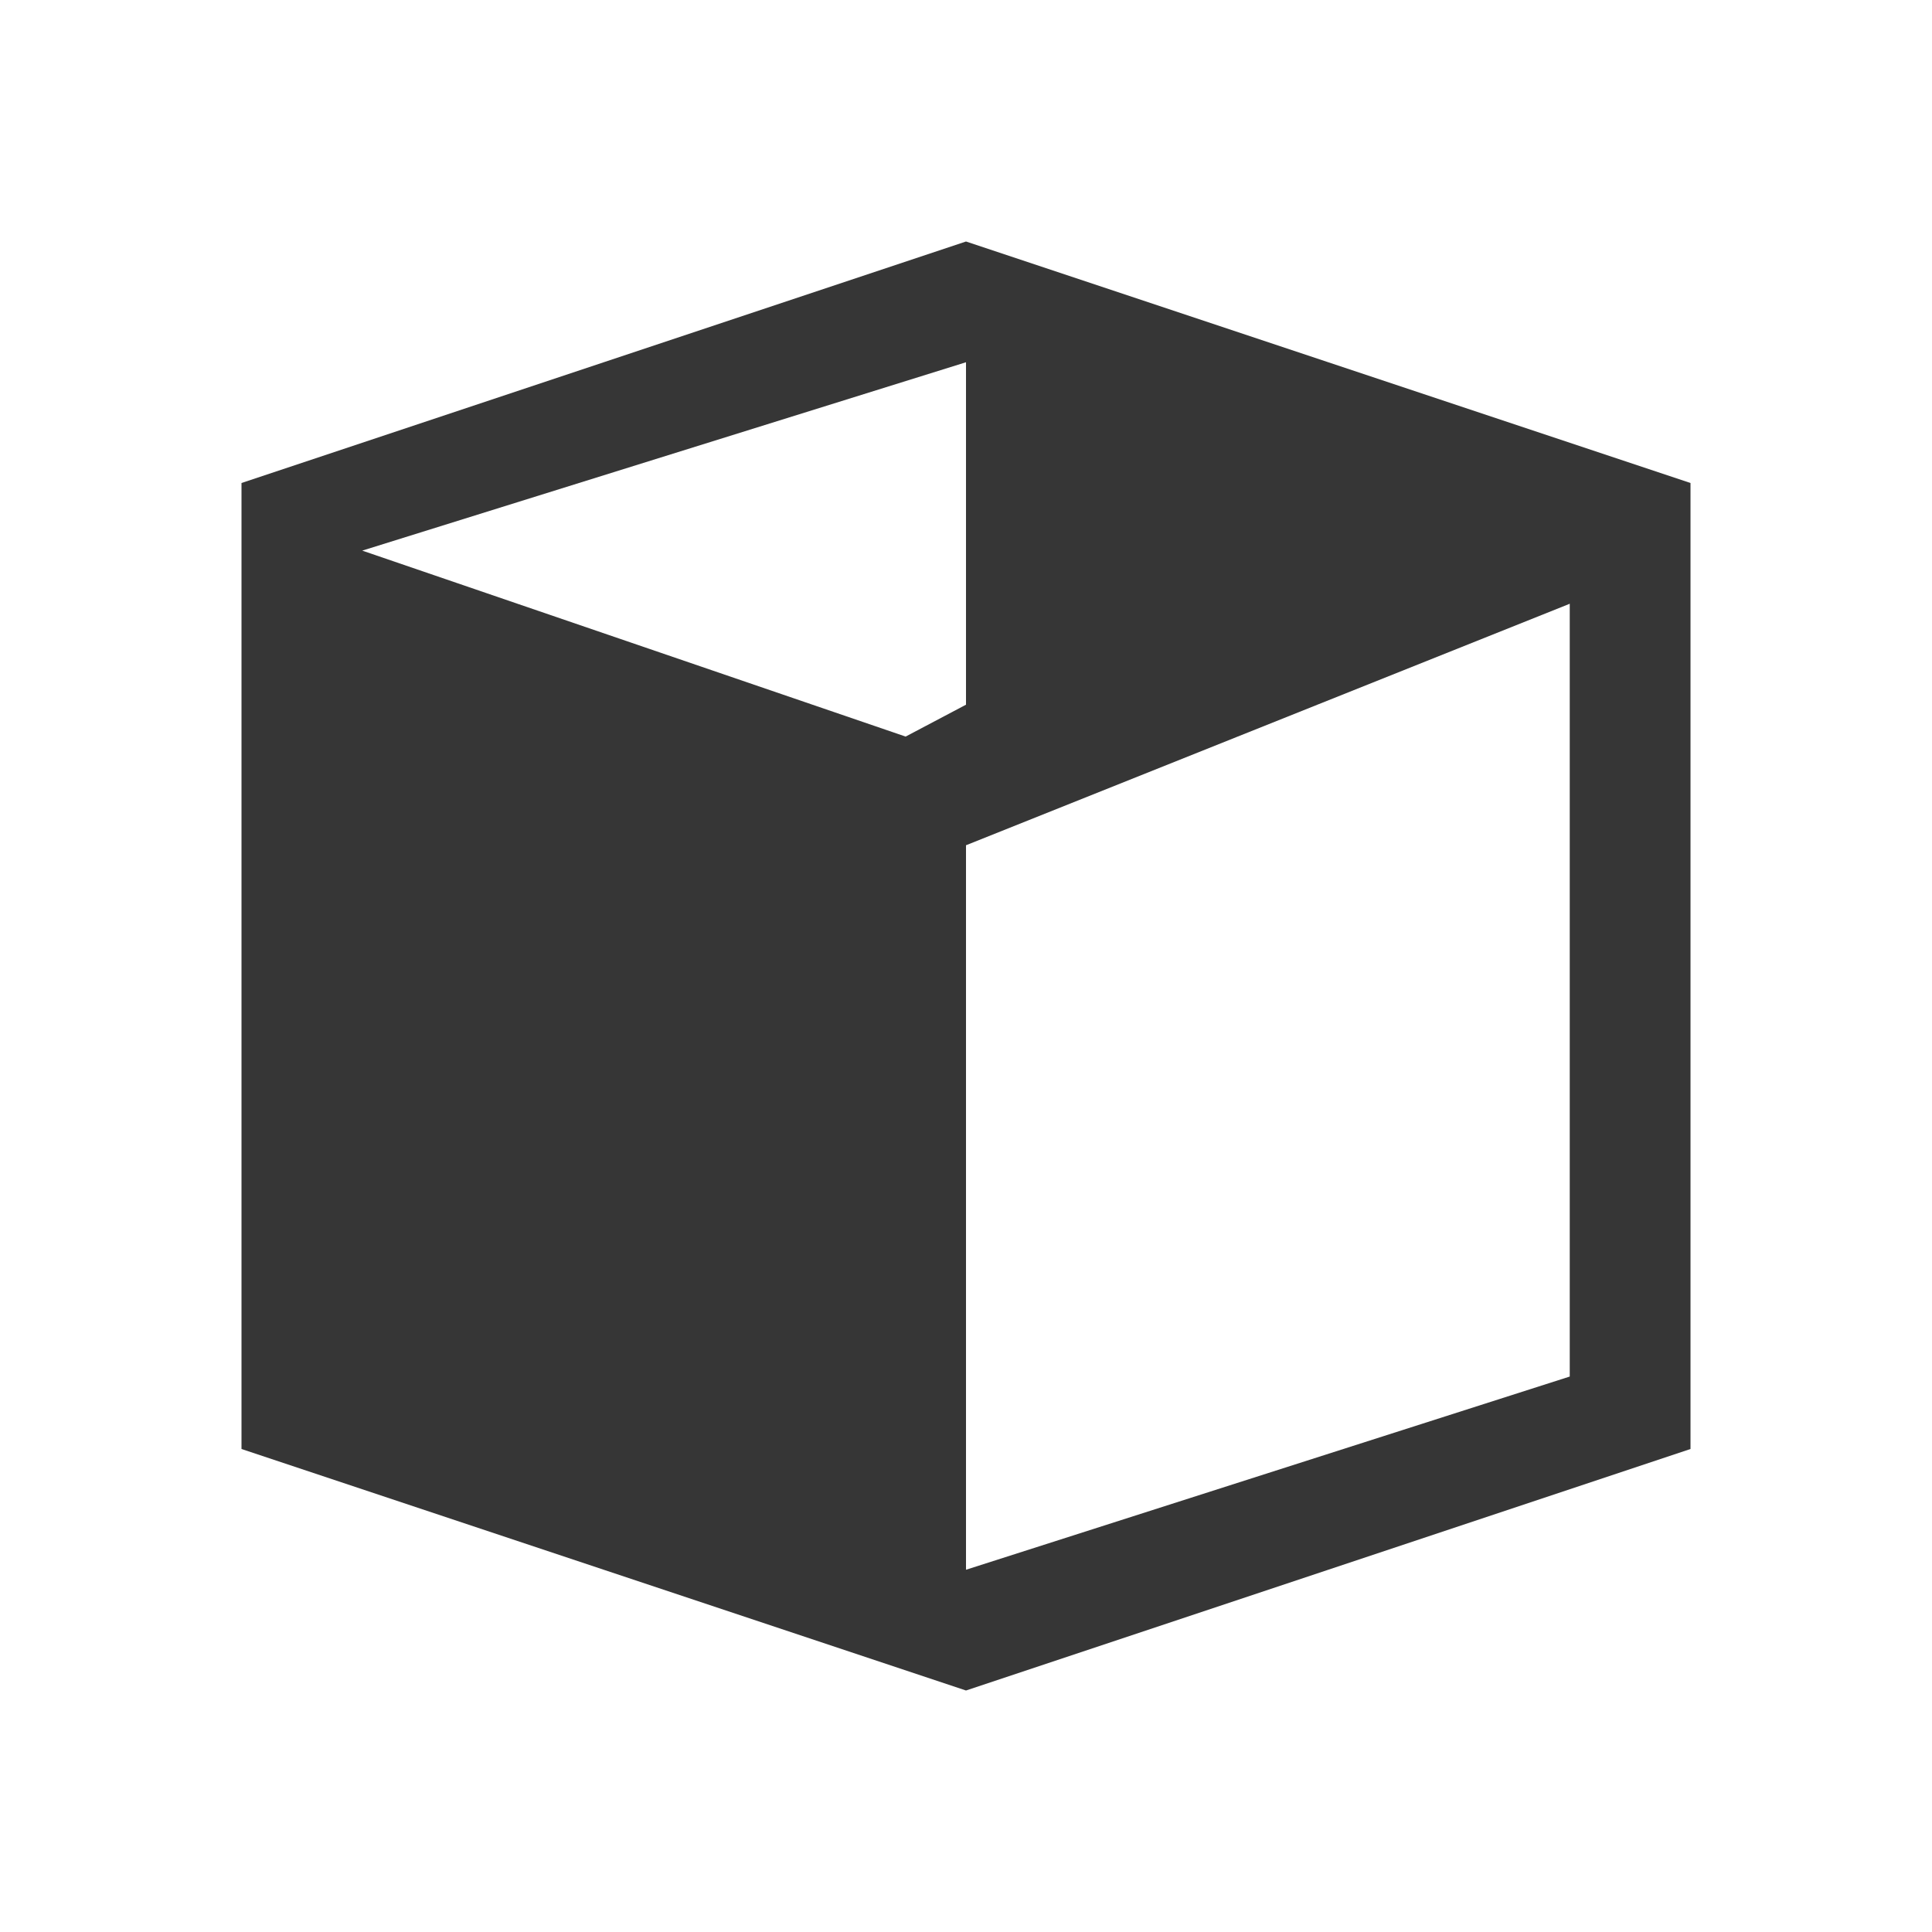
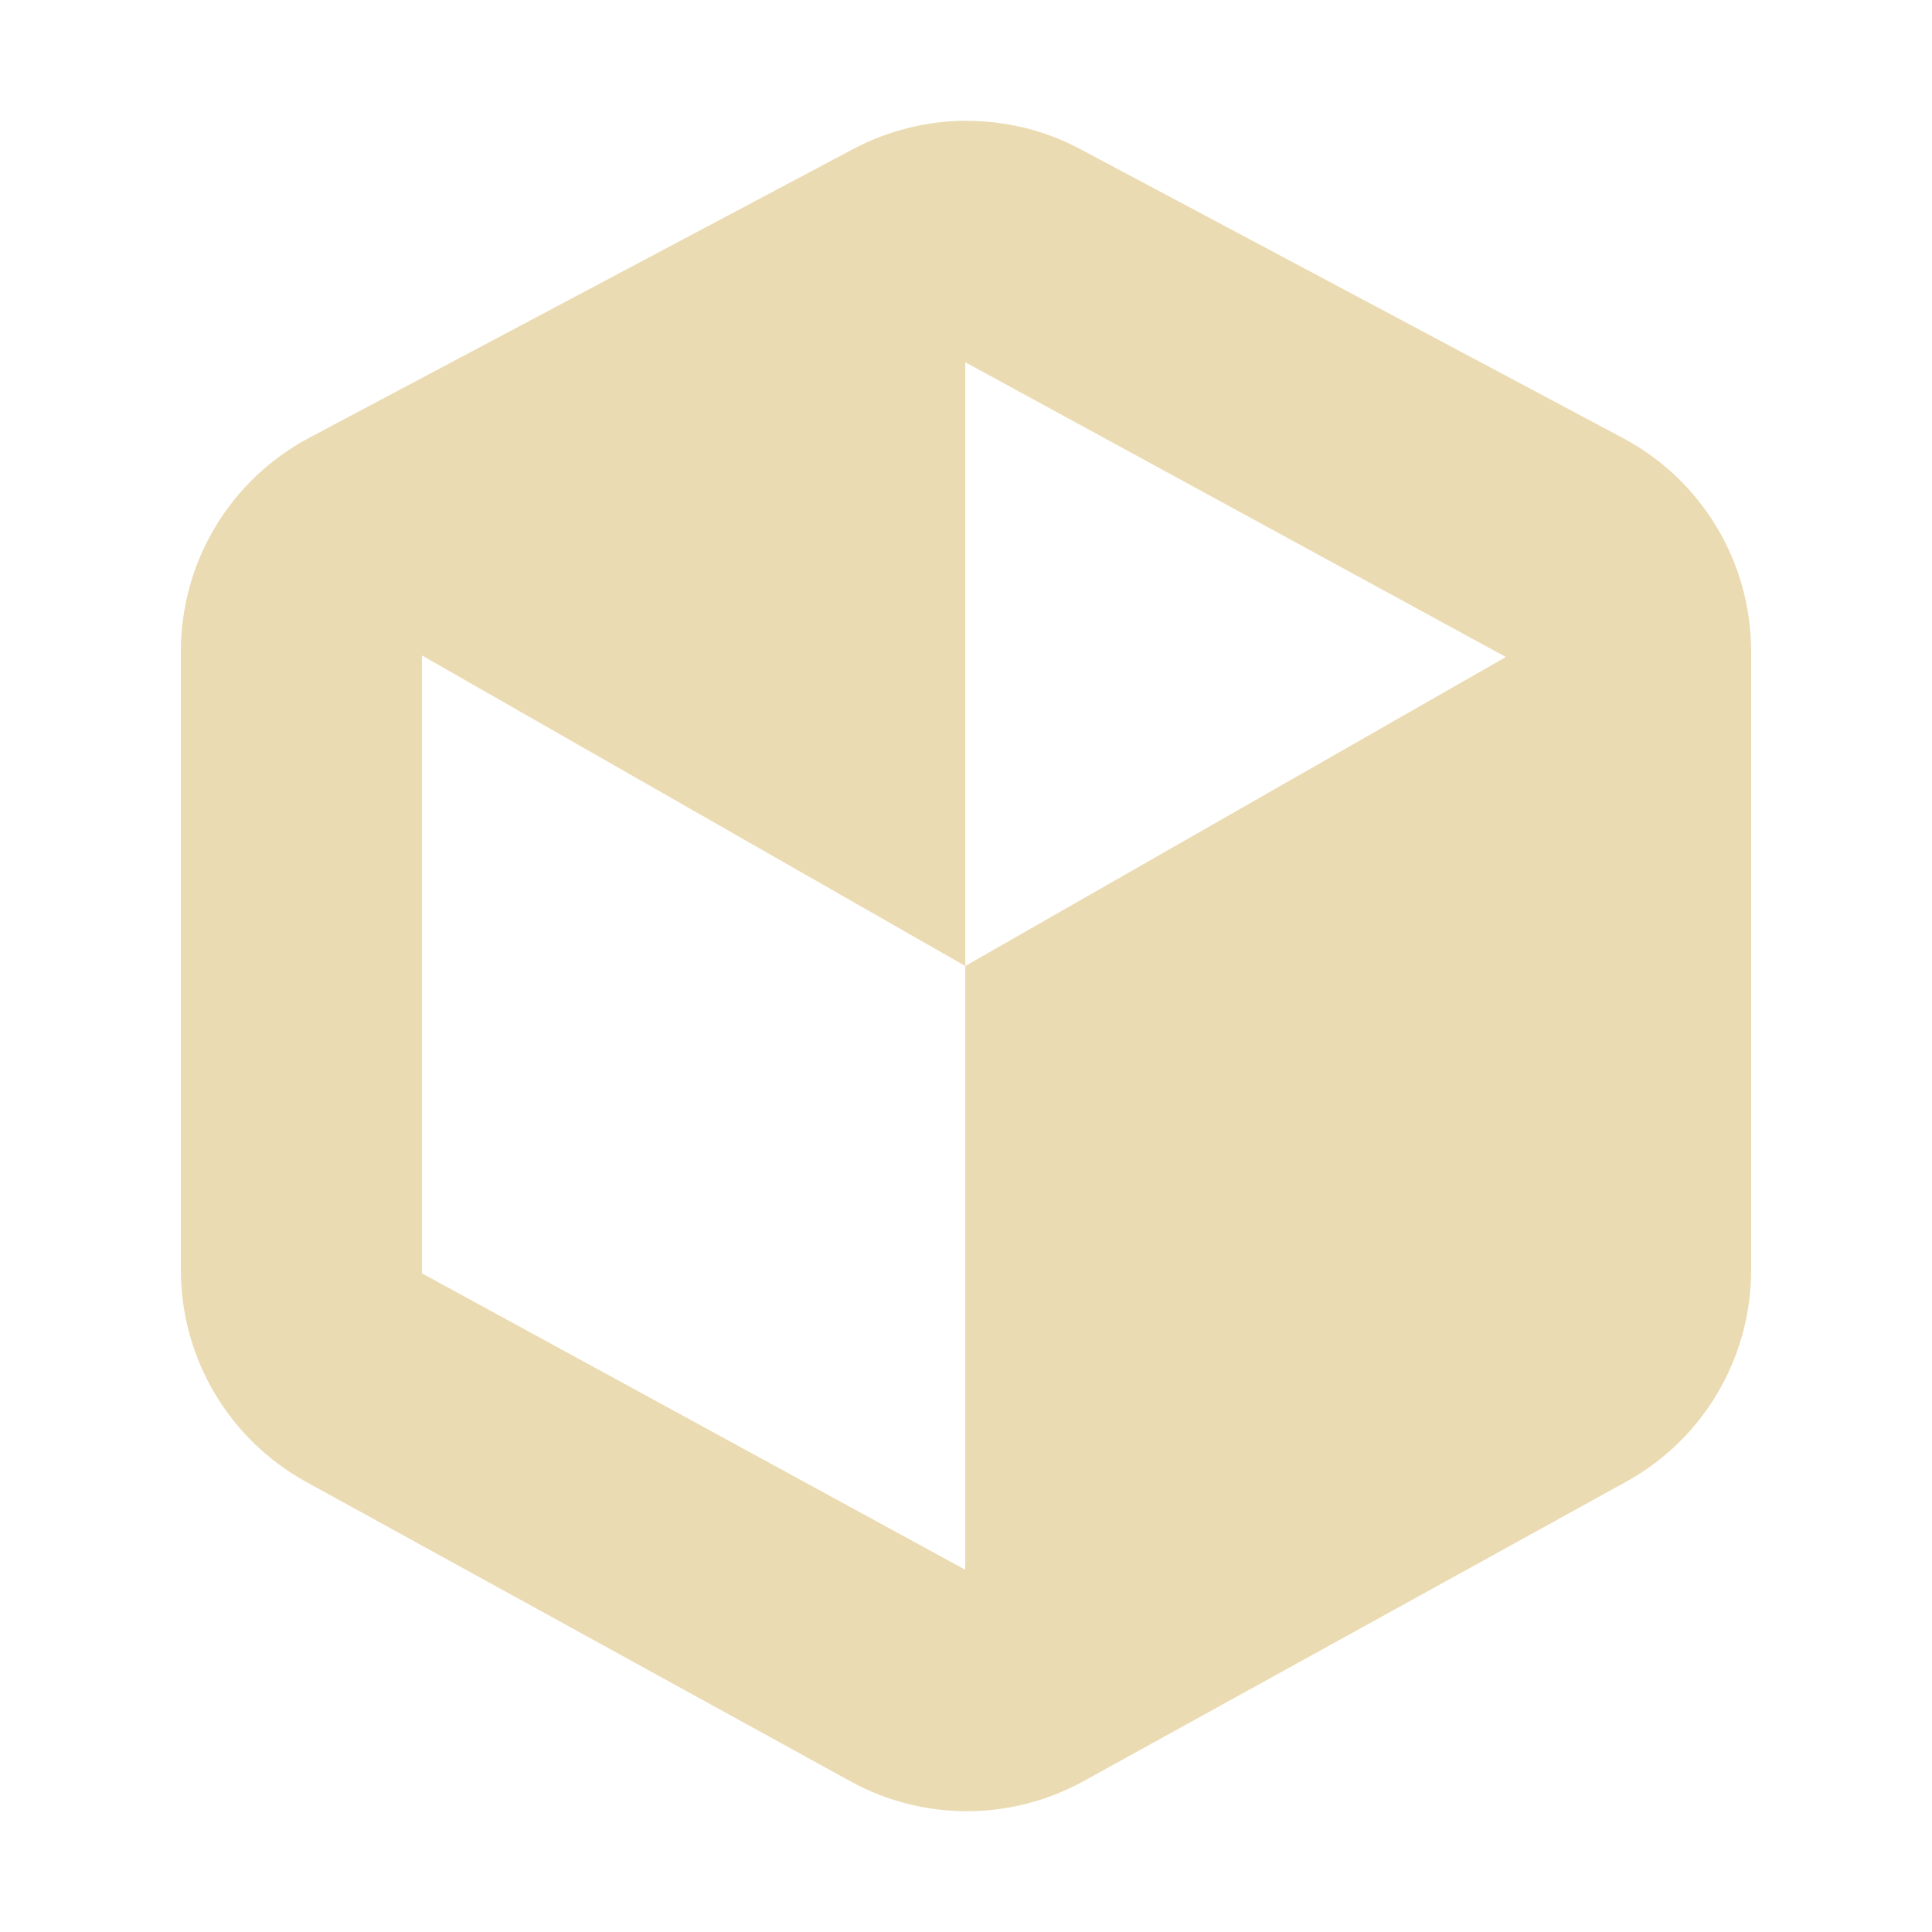
- <svg xmlns="http://www.w3.org/2000/svg" viewBox="0 0 16 16">
-   <defs id="defs3051">
-     <style type="text/css" id="current-color-scheme">
-       .ColorScheme-Text {
-         color:#363636;
-       }
-       </style>
+ <svg xmlns="http://www.w3.org/2000/svg" width="16" height="16" version="1.1">
+   <defs>
+     <style id="current-color-scheme" type="text/css">.ColorScheme-Text { color:#ebdbb2; } .ColorScheme-Highlight { color:#458588; }</style>
  </defs>
-   <path style="fill:currentColor" d="M 8,2 2,4 v 8 l 6,2 6,-2 V 4 Z M 8,3 V 5.836 L 7.5,6.1 3,4.56 Z m 5,2 v 6.4 L 8,13 V 7 Z" class="ColorScheme-Text" />
+   <path class="ColorScheme-Text" d="m8.002 1c-0.323 7.725e-4 -0.643 0.08-0.932 0.232l-4.51 2.394c-0.653 0.347-1.062 1.026-1.062 1.766v5.127c1.6e-5 0.729 0.397 1.4 1.035 1.752l4.51 2.481c0.602 0.331 1.331 0.33 1.932-2e-3l4.494-2.48c0.637-0.352 1.033-1.022 1.033-1.75v-5.127c-3.81e-4 -0.738-0.407-1.416-1.059-1.764l-4.496-2.394c-0.297-0.158-0.622-0.235-0.945-0.234zm-0.008 2 4.477 2.441-4.477 2.559v5l-4.5-2.455v-5.117l4.5 2.572z" fill="currentColor" />
</svg>
